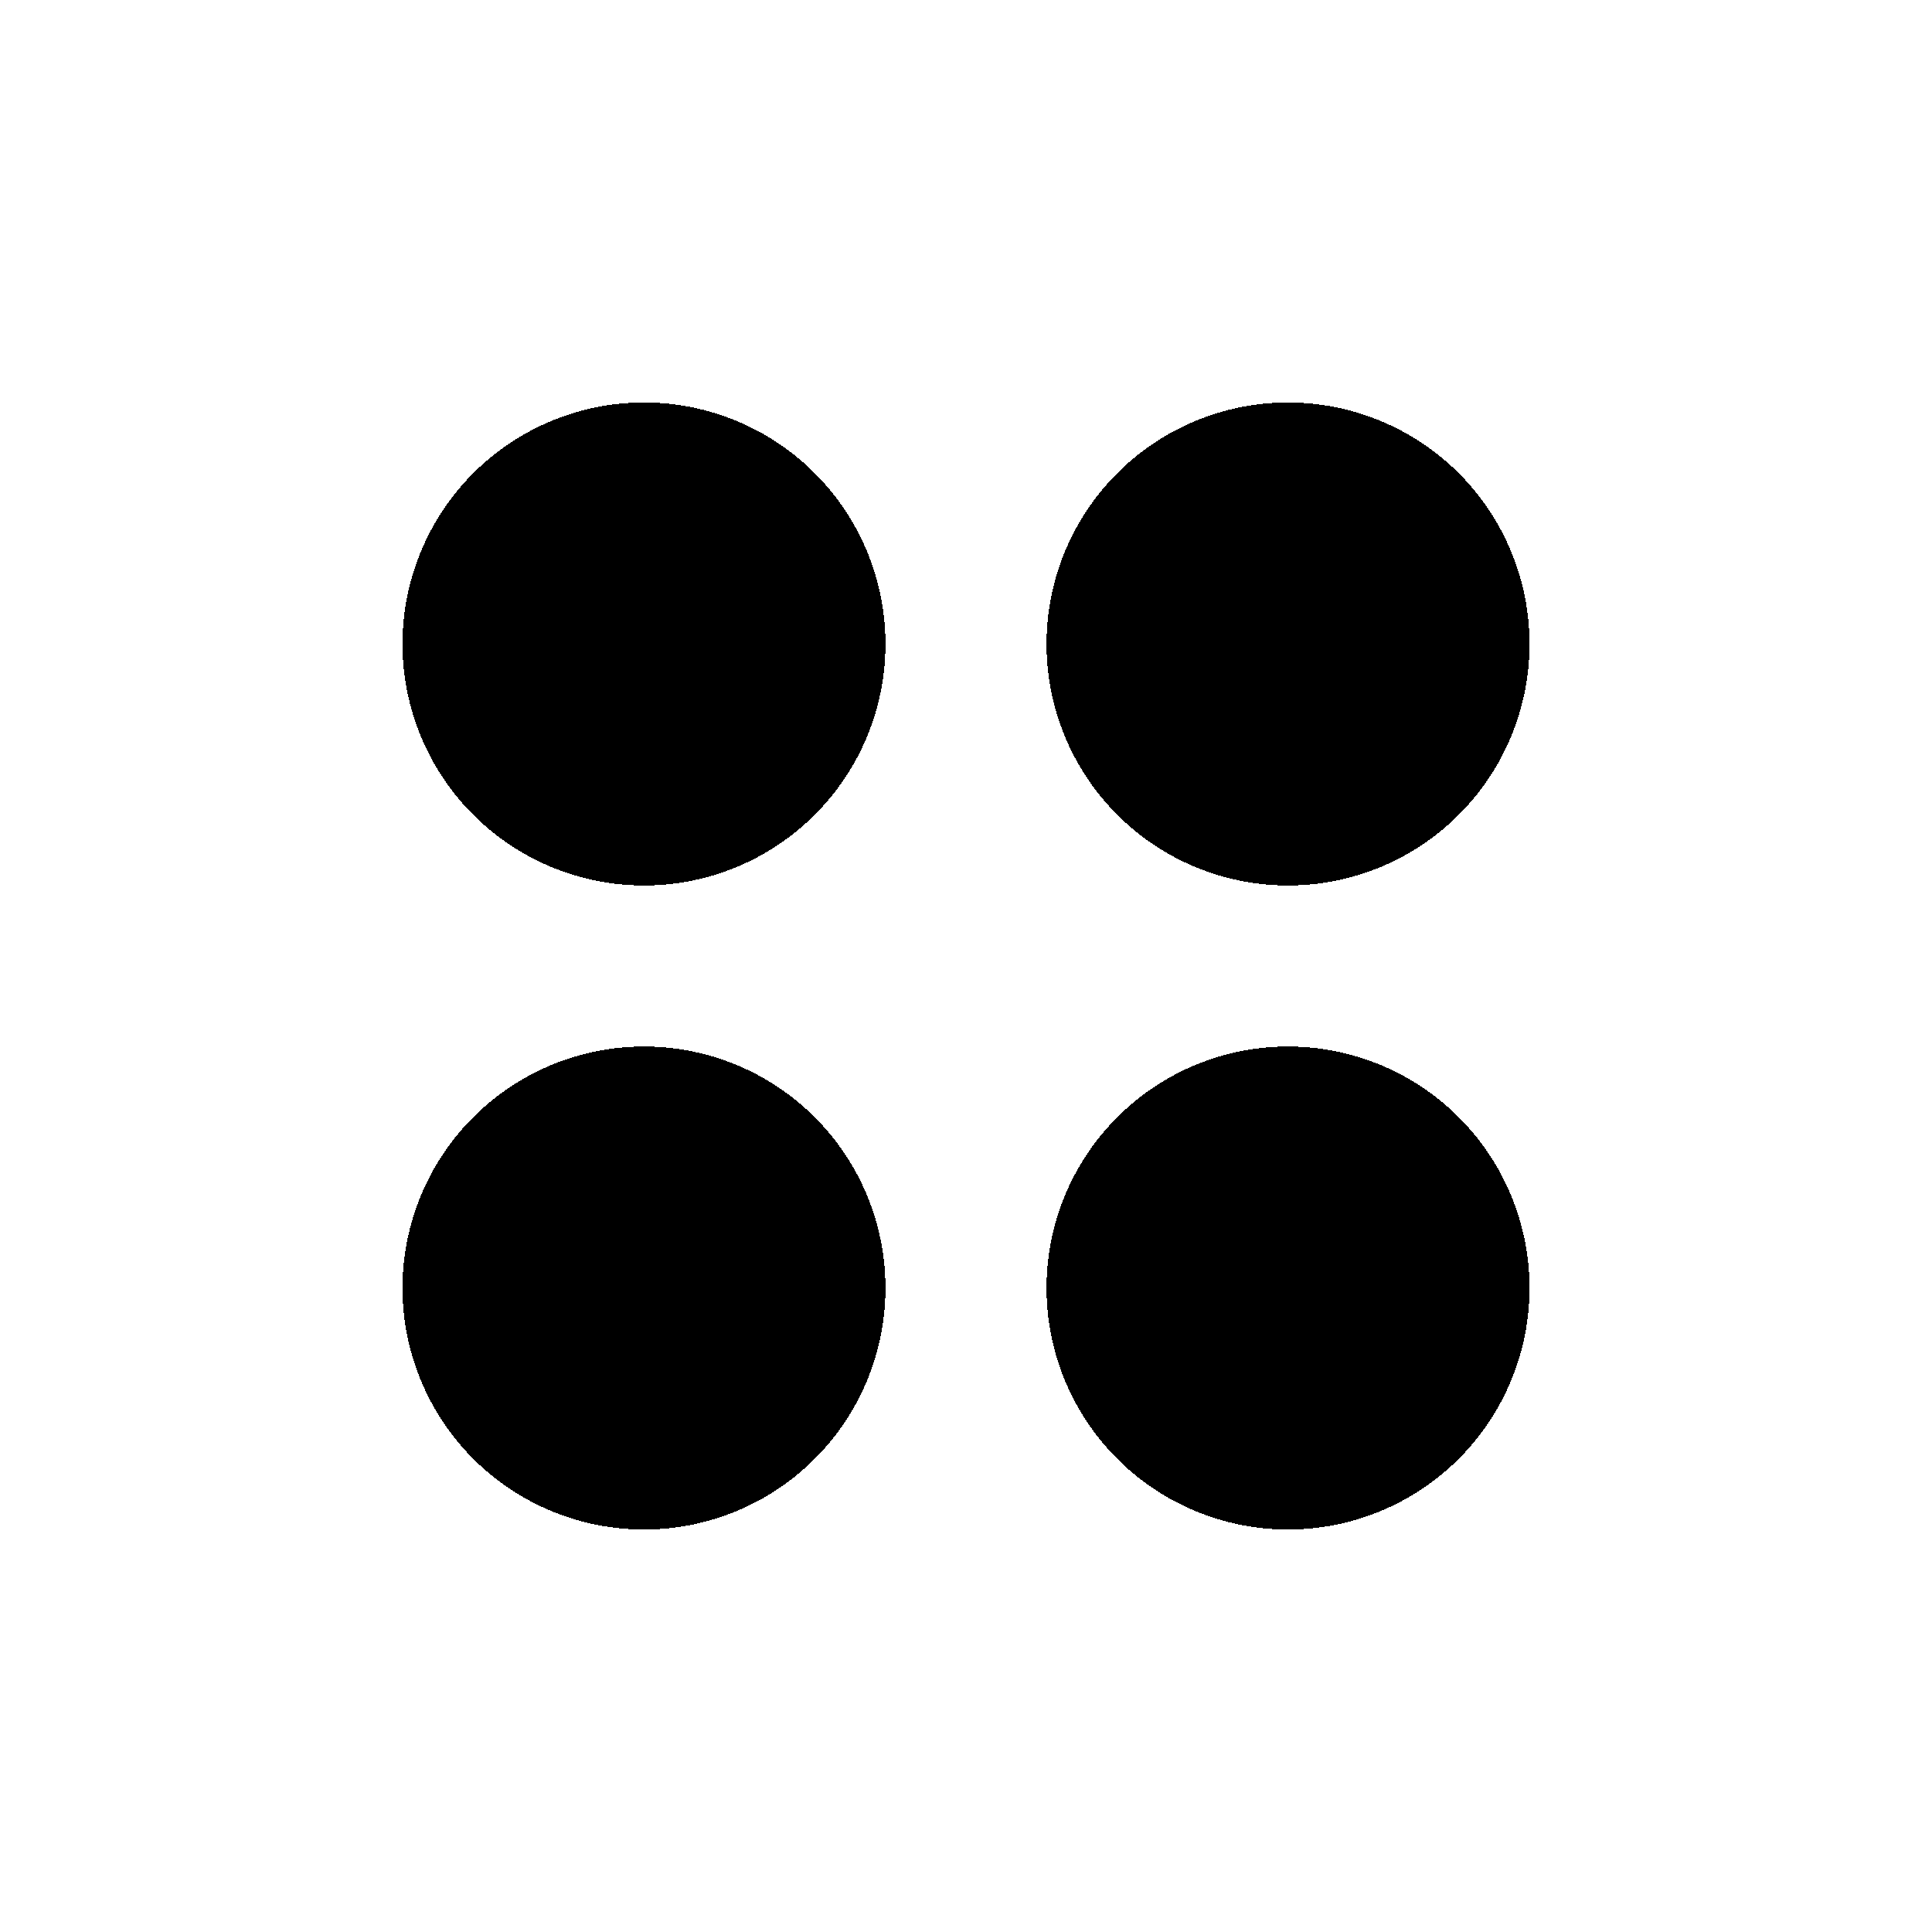
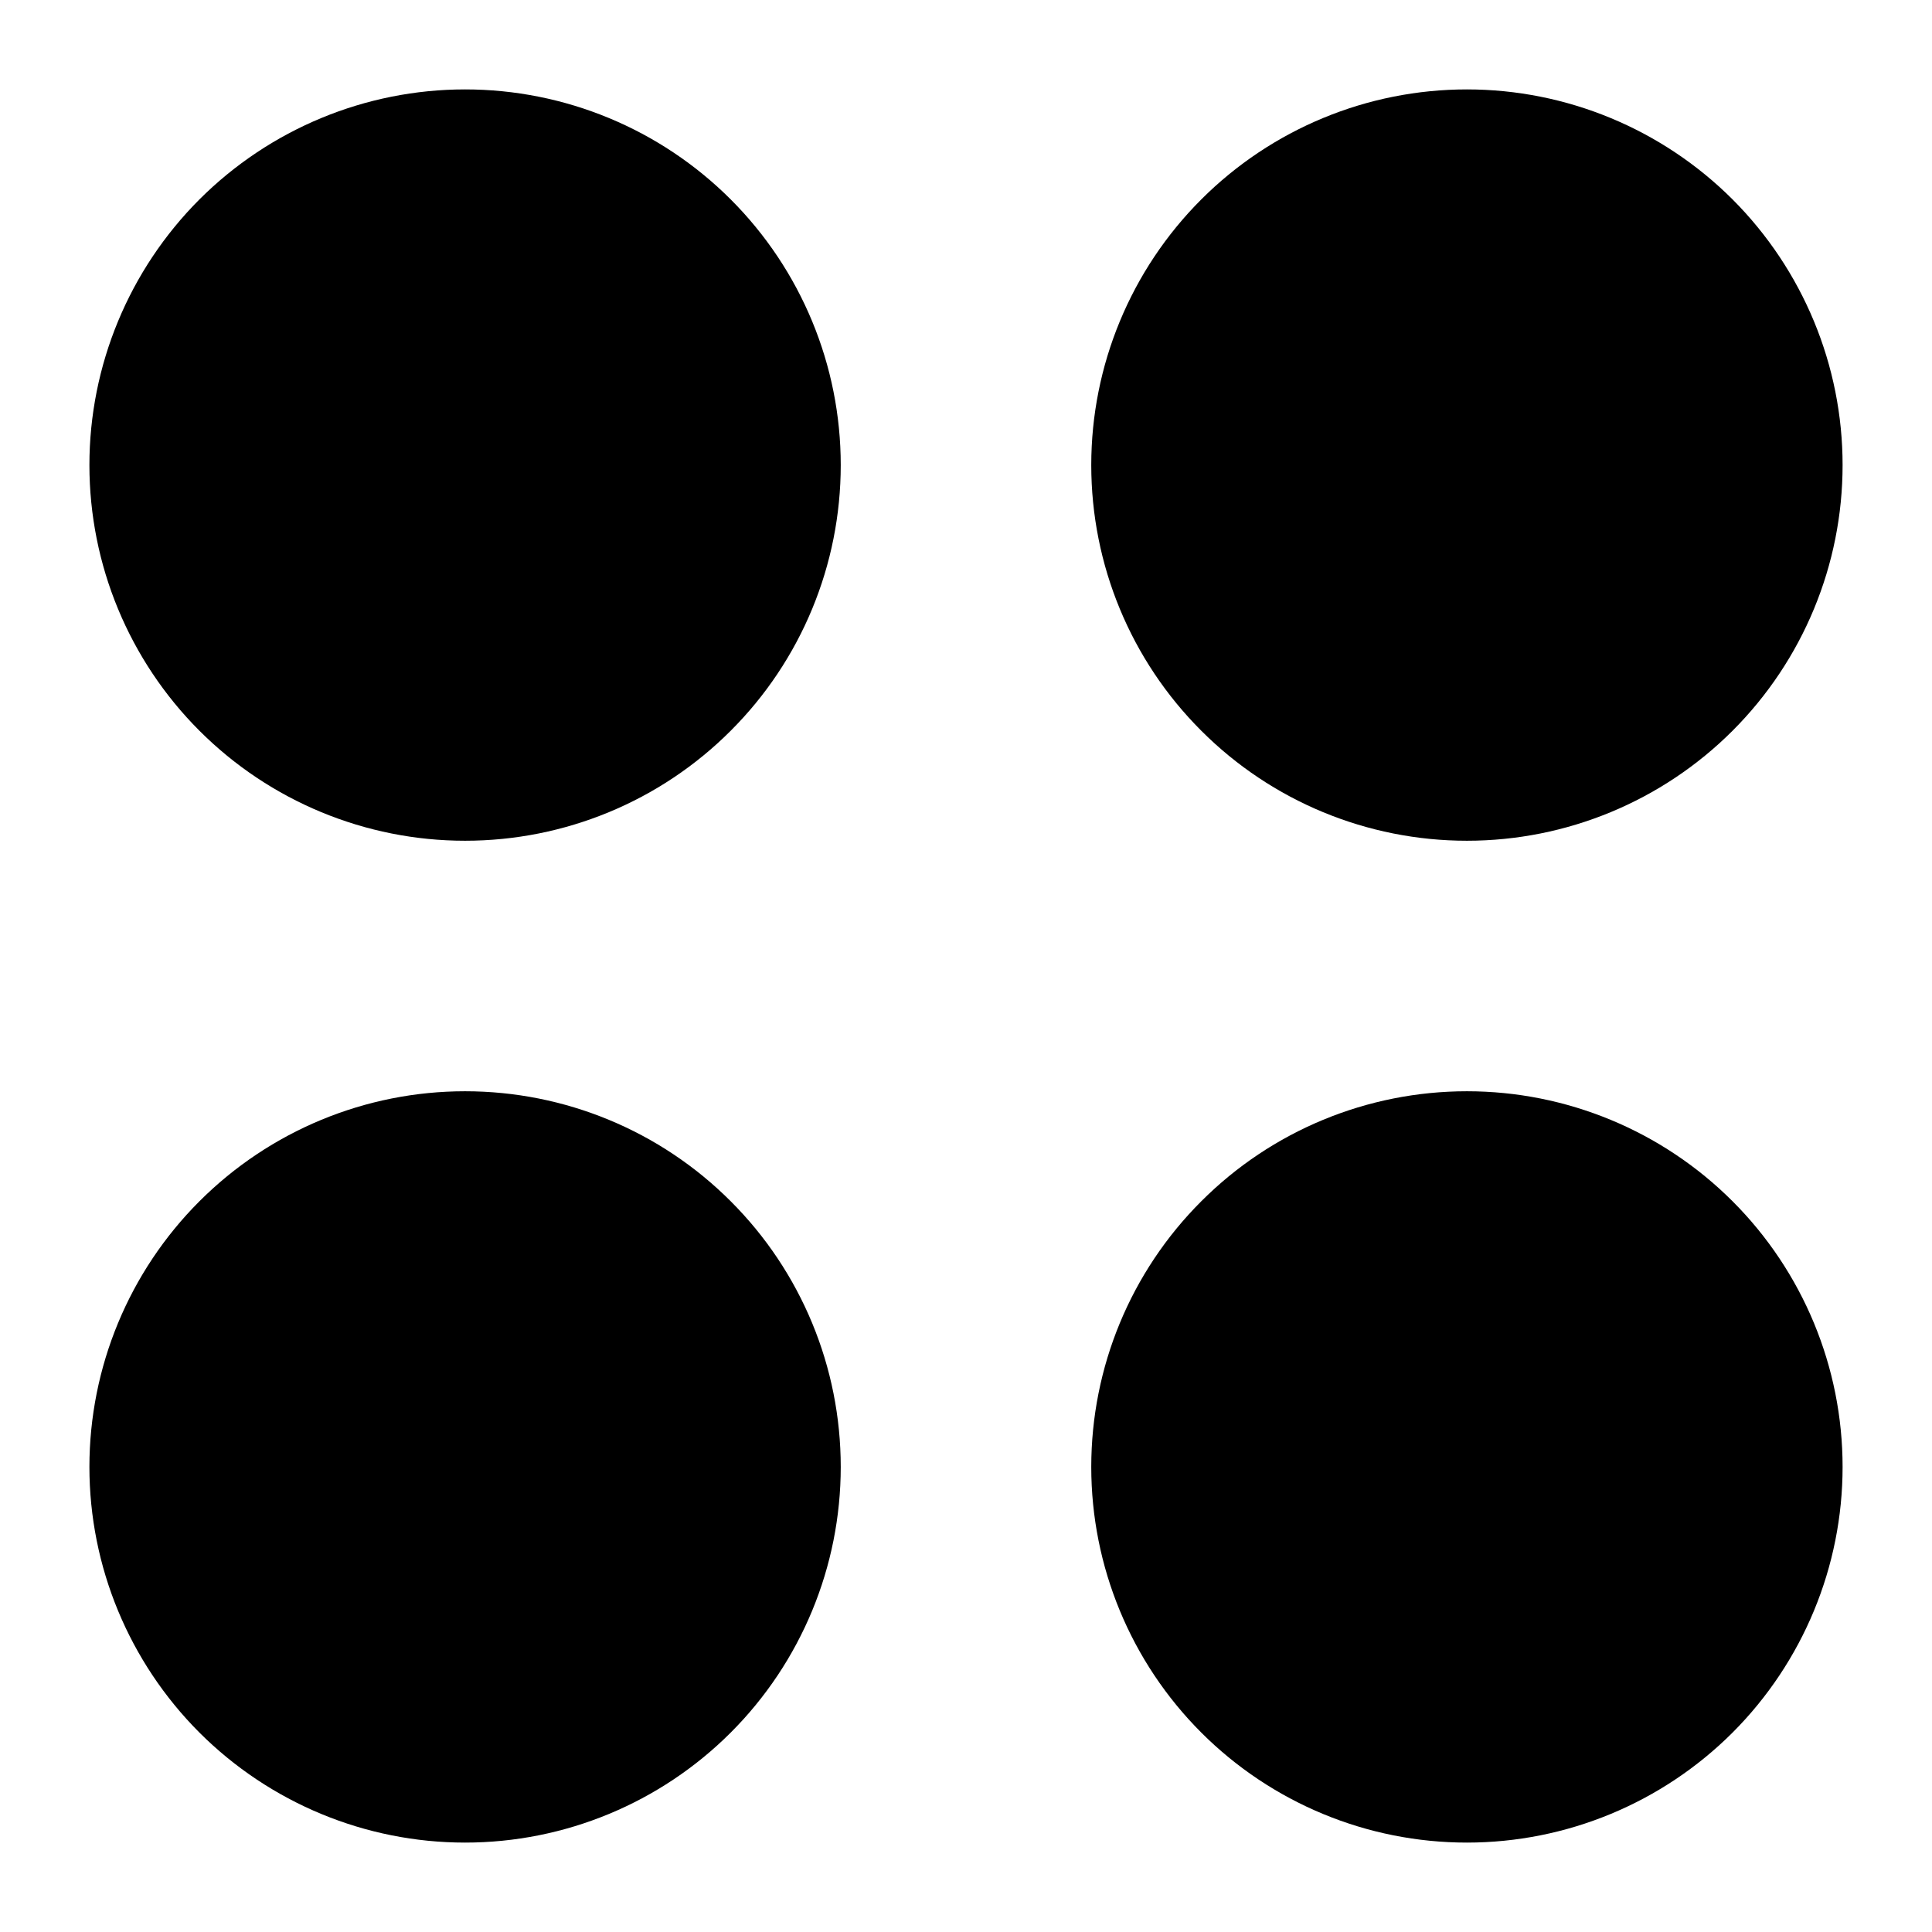
- <svg xmlns="http://www.w3.org/2000/svg" width="28" height="28" viewBox="0 0 28 28" fill="none" shape-rendering="crispEdges">
-   <path d="M18.667 22.167C17.738 22.167 16.848 21.798 16.192 21.142C15.535 20.485 15.167 19.595 15.167 18.667C15.167 17.738 15.535 16.848 16.192 16.192C16.848 15.535 17.738 15.167 18.667 15.167C19.595 15.167 20.485 15.535 21.142 16.192C21.798 16.848 22.167 17.738 22.167 18.667C22.167 19.595 21.798 20.485 21.142 21.142C20.485 21.798 19.595 22.167 18.667 22.167ZM9.333 22.167C8.405 22.167 7.515 21.798 6.858 21.142C6.202 20.485 5.833 19.595 5.833 18.667C5.833 17.738 6.202 16.848 6.858 16.192C7.515 15.535 8.405 15.167 9.333 15.167C10.262 15.167 11.152 15.535 11.808 16.192C12.465 16.848 12.833 17.738 12.833 18.667C12.833 19.595 12.465 20.485 11.808 21.142C11.152 21.798 10.262 22.167 9.333 22.167ZM18.667 12.833C17.738 12.833 16.848 12.465 16.192 11.808C15.535 11.152 15.167 10.262 15.167 9.333C15.167 8.405 15.535 7.515 16.192 6.858C16.848 6.202 17.738 5.833 18.667 5.833C19.595 5.833 20.485 6.202 21.142 6.858C21.798 7.515 22.167 8.405 22.167 9.333C22.167 10.262 21.798 11.152 21.142 11.808C20.485 12.465 19.595 12.833 18.667 12.833ZM9.333 12.833C8.405 12.833 7.515 12.465 6.858 11.808C6.202 11.152 5.833 10.262 5.833 9.333C5.833 8.405 6.202 7.515 6.858 6.858C7.515 6.202 8.405 5.833 9.333 5.833C10.262 5.833 11.152 6.202 11.808 6.858C12.465 7.515 12.833 8.405 12.833 9.333C12.833 10.262 12.465 11.152 11.808 11.808C11.152 12.465 10.262 12.833 9.333 12.833Z" fill="black" />
+ <svg xmlns="http://www.w3.org/2000/svg" width="18" height="18" viewBox="0 0 18 18" fill="none">
+   <path d="M13.667 17.167C12.738 17.167 11.848 16.798 11.192 16.142C10.535 15.485 10.167 14.595 10.167 13.667C10.167 12.738 10.535 11.848 11.192 11.192C11.848 10.535 12.738 10.167 13.667 10.167C14.595 10.167 15.485 10.535 16.142 11.192C16.798 11.848 17.167 12.738 17.167 13.667C17.167 14.595 16.798 15.485 16.142 16.142C15.485 16.798 14.595 17.167 13.667 17.167ZM4.333 17.167C3.405 17.167 2.515 16.798 1.858 16.142C1.202 15.485 0.833 14.595 0.833 13.667C0.833 12.738 1.202 11.848 1.858 11.192C2.515 10.535 3.405 10.167 4.333 10.167C5.262 10.167 6.152 10.535 6.808 11.192C7.465 11.848 7.833 12.738 7.833 13.667C7.833 14.595 7.465 15.485 6.808 16.142C6.152 16.798 5.262 17.167 4.333 17.167ZM13.667 7.833C12.738 7.833 11.848 7.465 11.192 6.808C10.535 6.152 10.167 5.262 10.167 4.333C10.167 3.405 10.535 2.515 11.192 1.858C11.848 1.202 12.738 0.833 13.667 0.833C14.595 0.833 15.485 1.202 16.142 1.858C16.798 2.515 17.167 3.405 17.167 4.333C17.167 5.262 16.798 6.152 16.142 6.808C15.485 7.465 14.595 7.833 13.667 7.833ZM4.333 7.833C3.405 7.833 2.515 7.465 1.858 6.808C1.202 6.152 0.833 5.262 0.833 4.333C0.833 3.405 1.202 2.515 1.858 1.858C2.515 1.202 3.405 0.833 4.333 0.833C5.262 0.833 6.152 1.202 6.808 1.858C7.465 2.515 7.833 3.405 7.833 4.333C7.833 5.262 7.465 6.152 6.808 6.808C6.152 7.465 5.262 7.833 4.333 7.833Z" fill="black" />
</svg>
